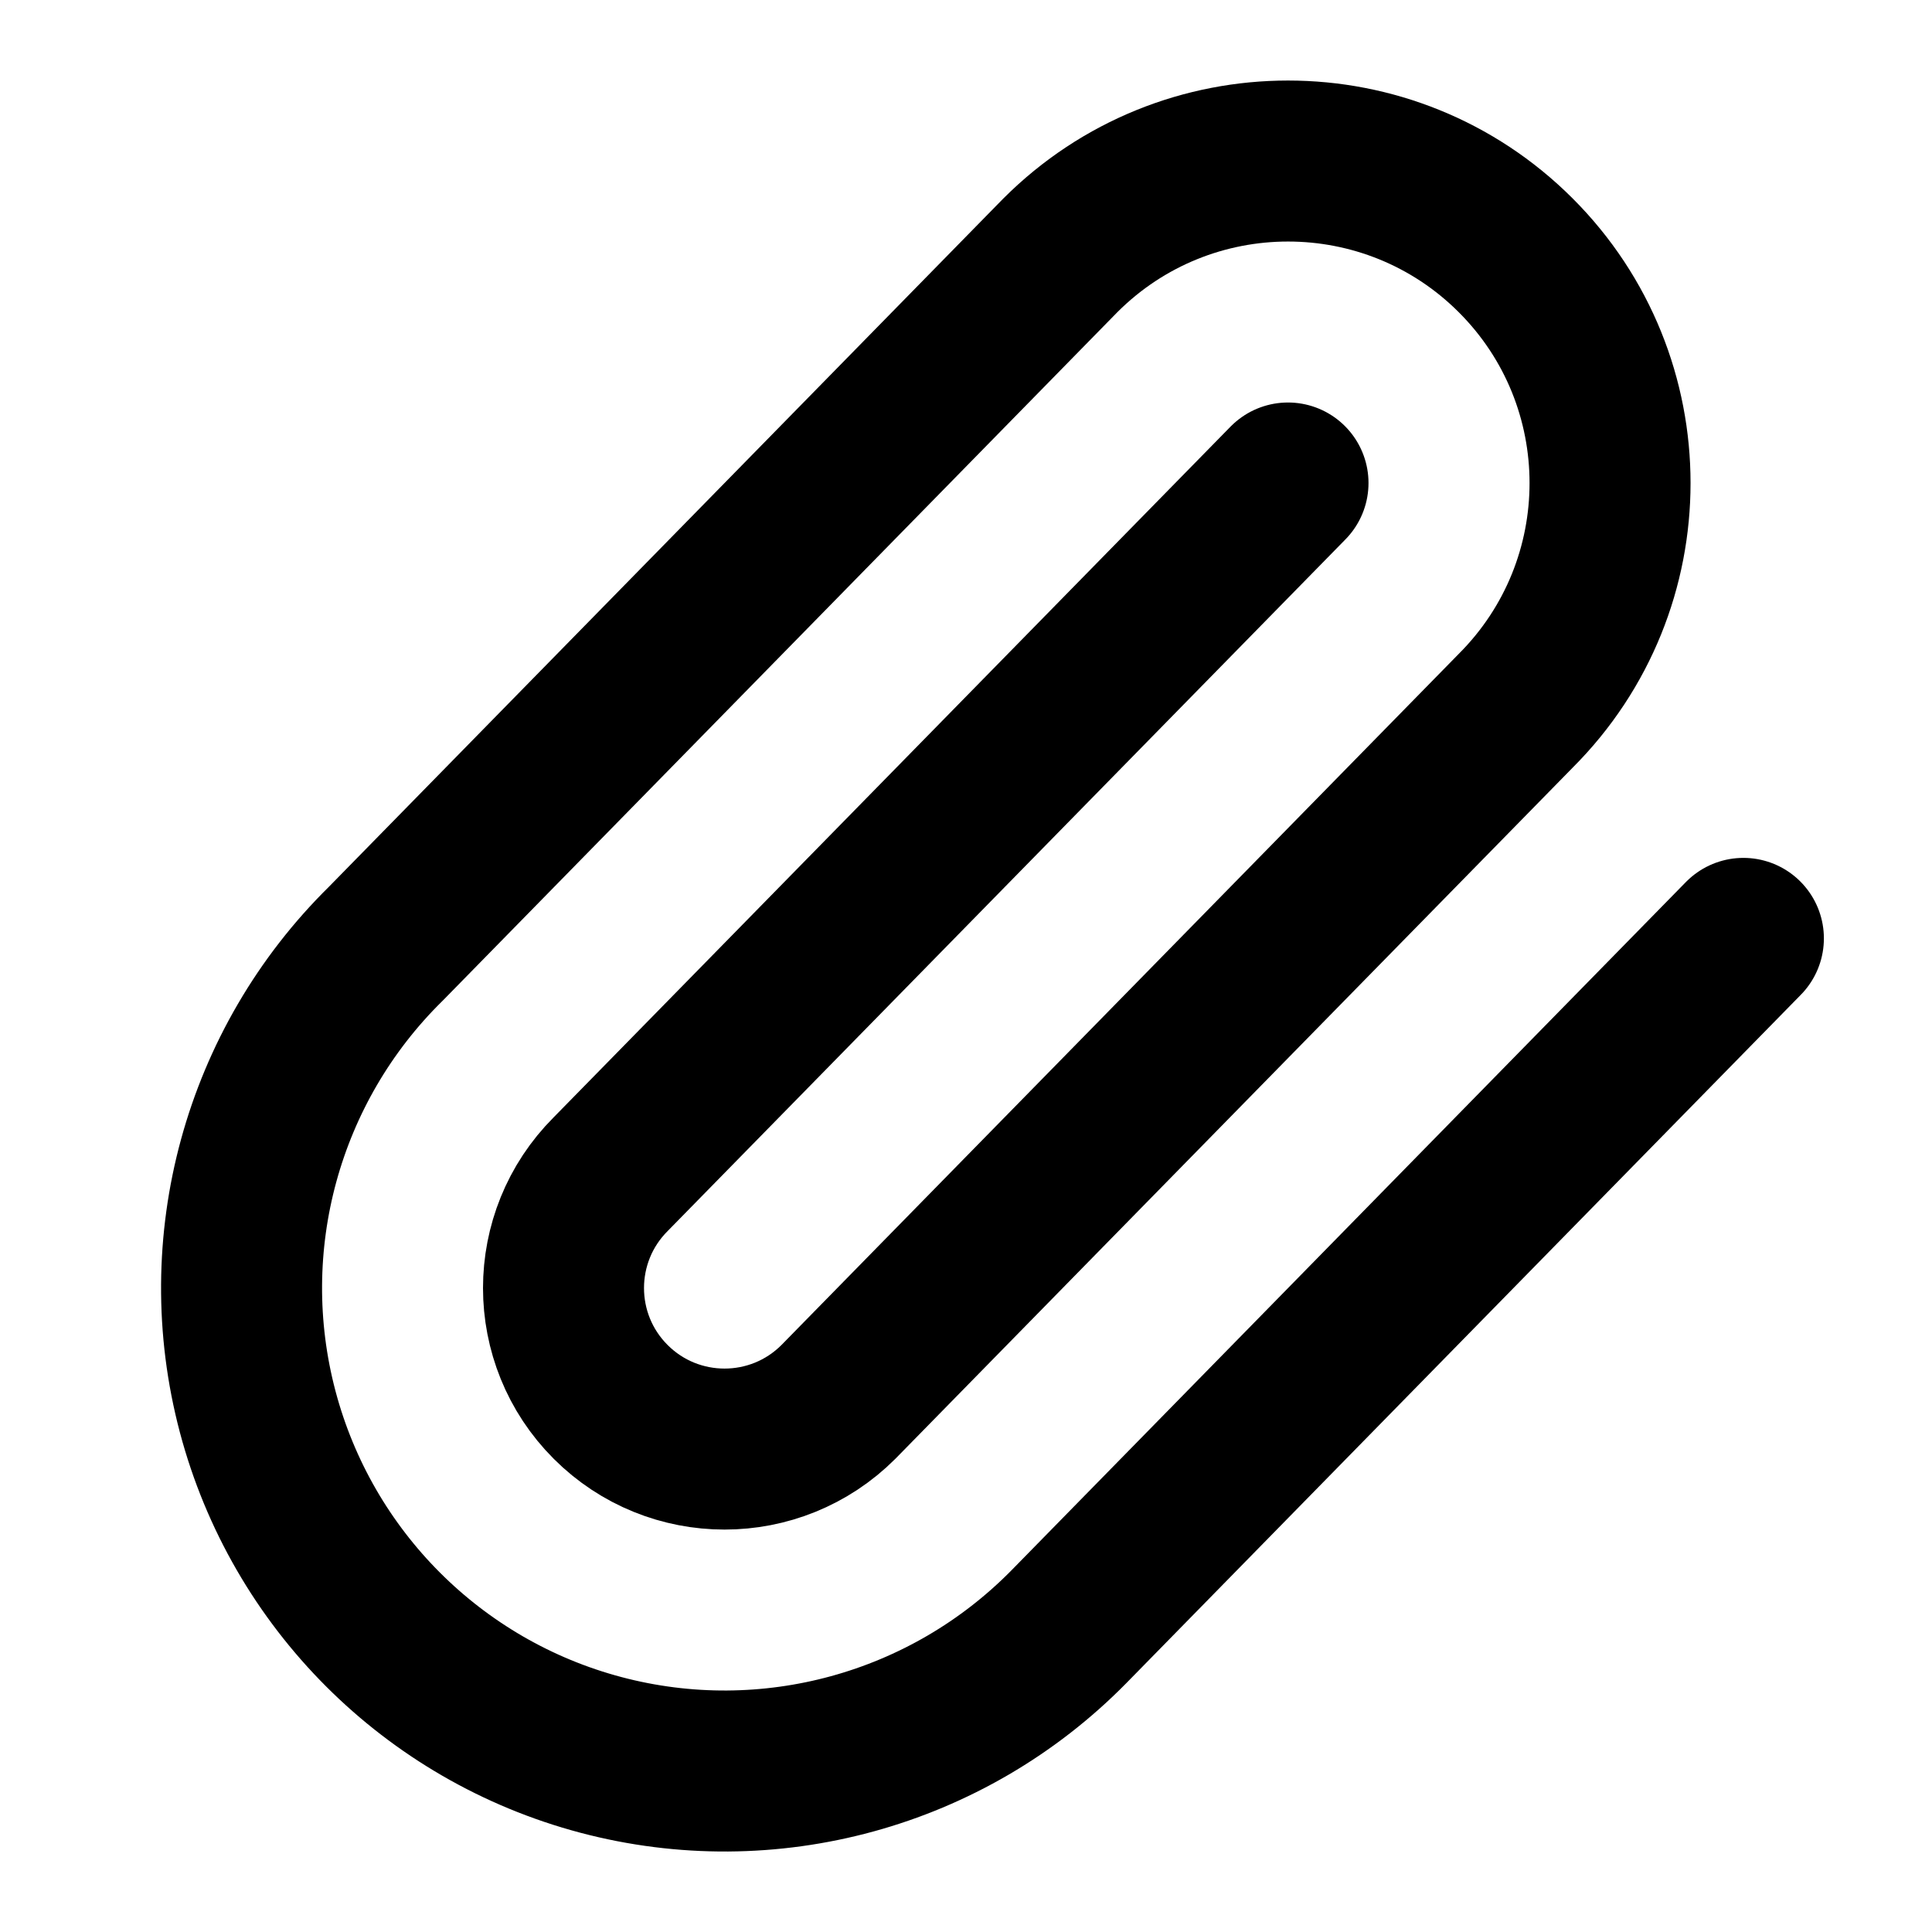
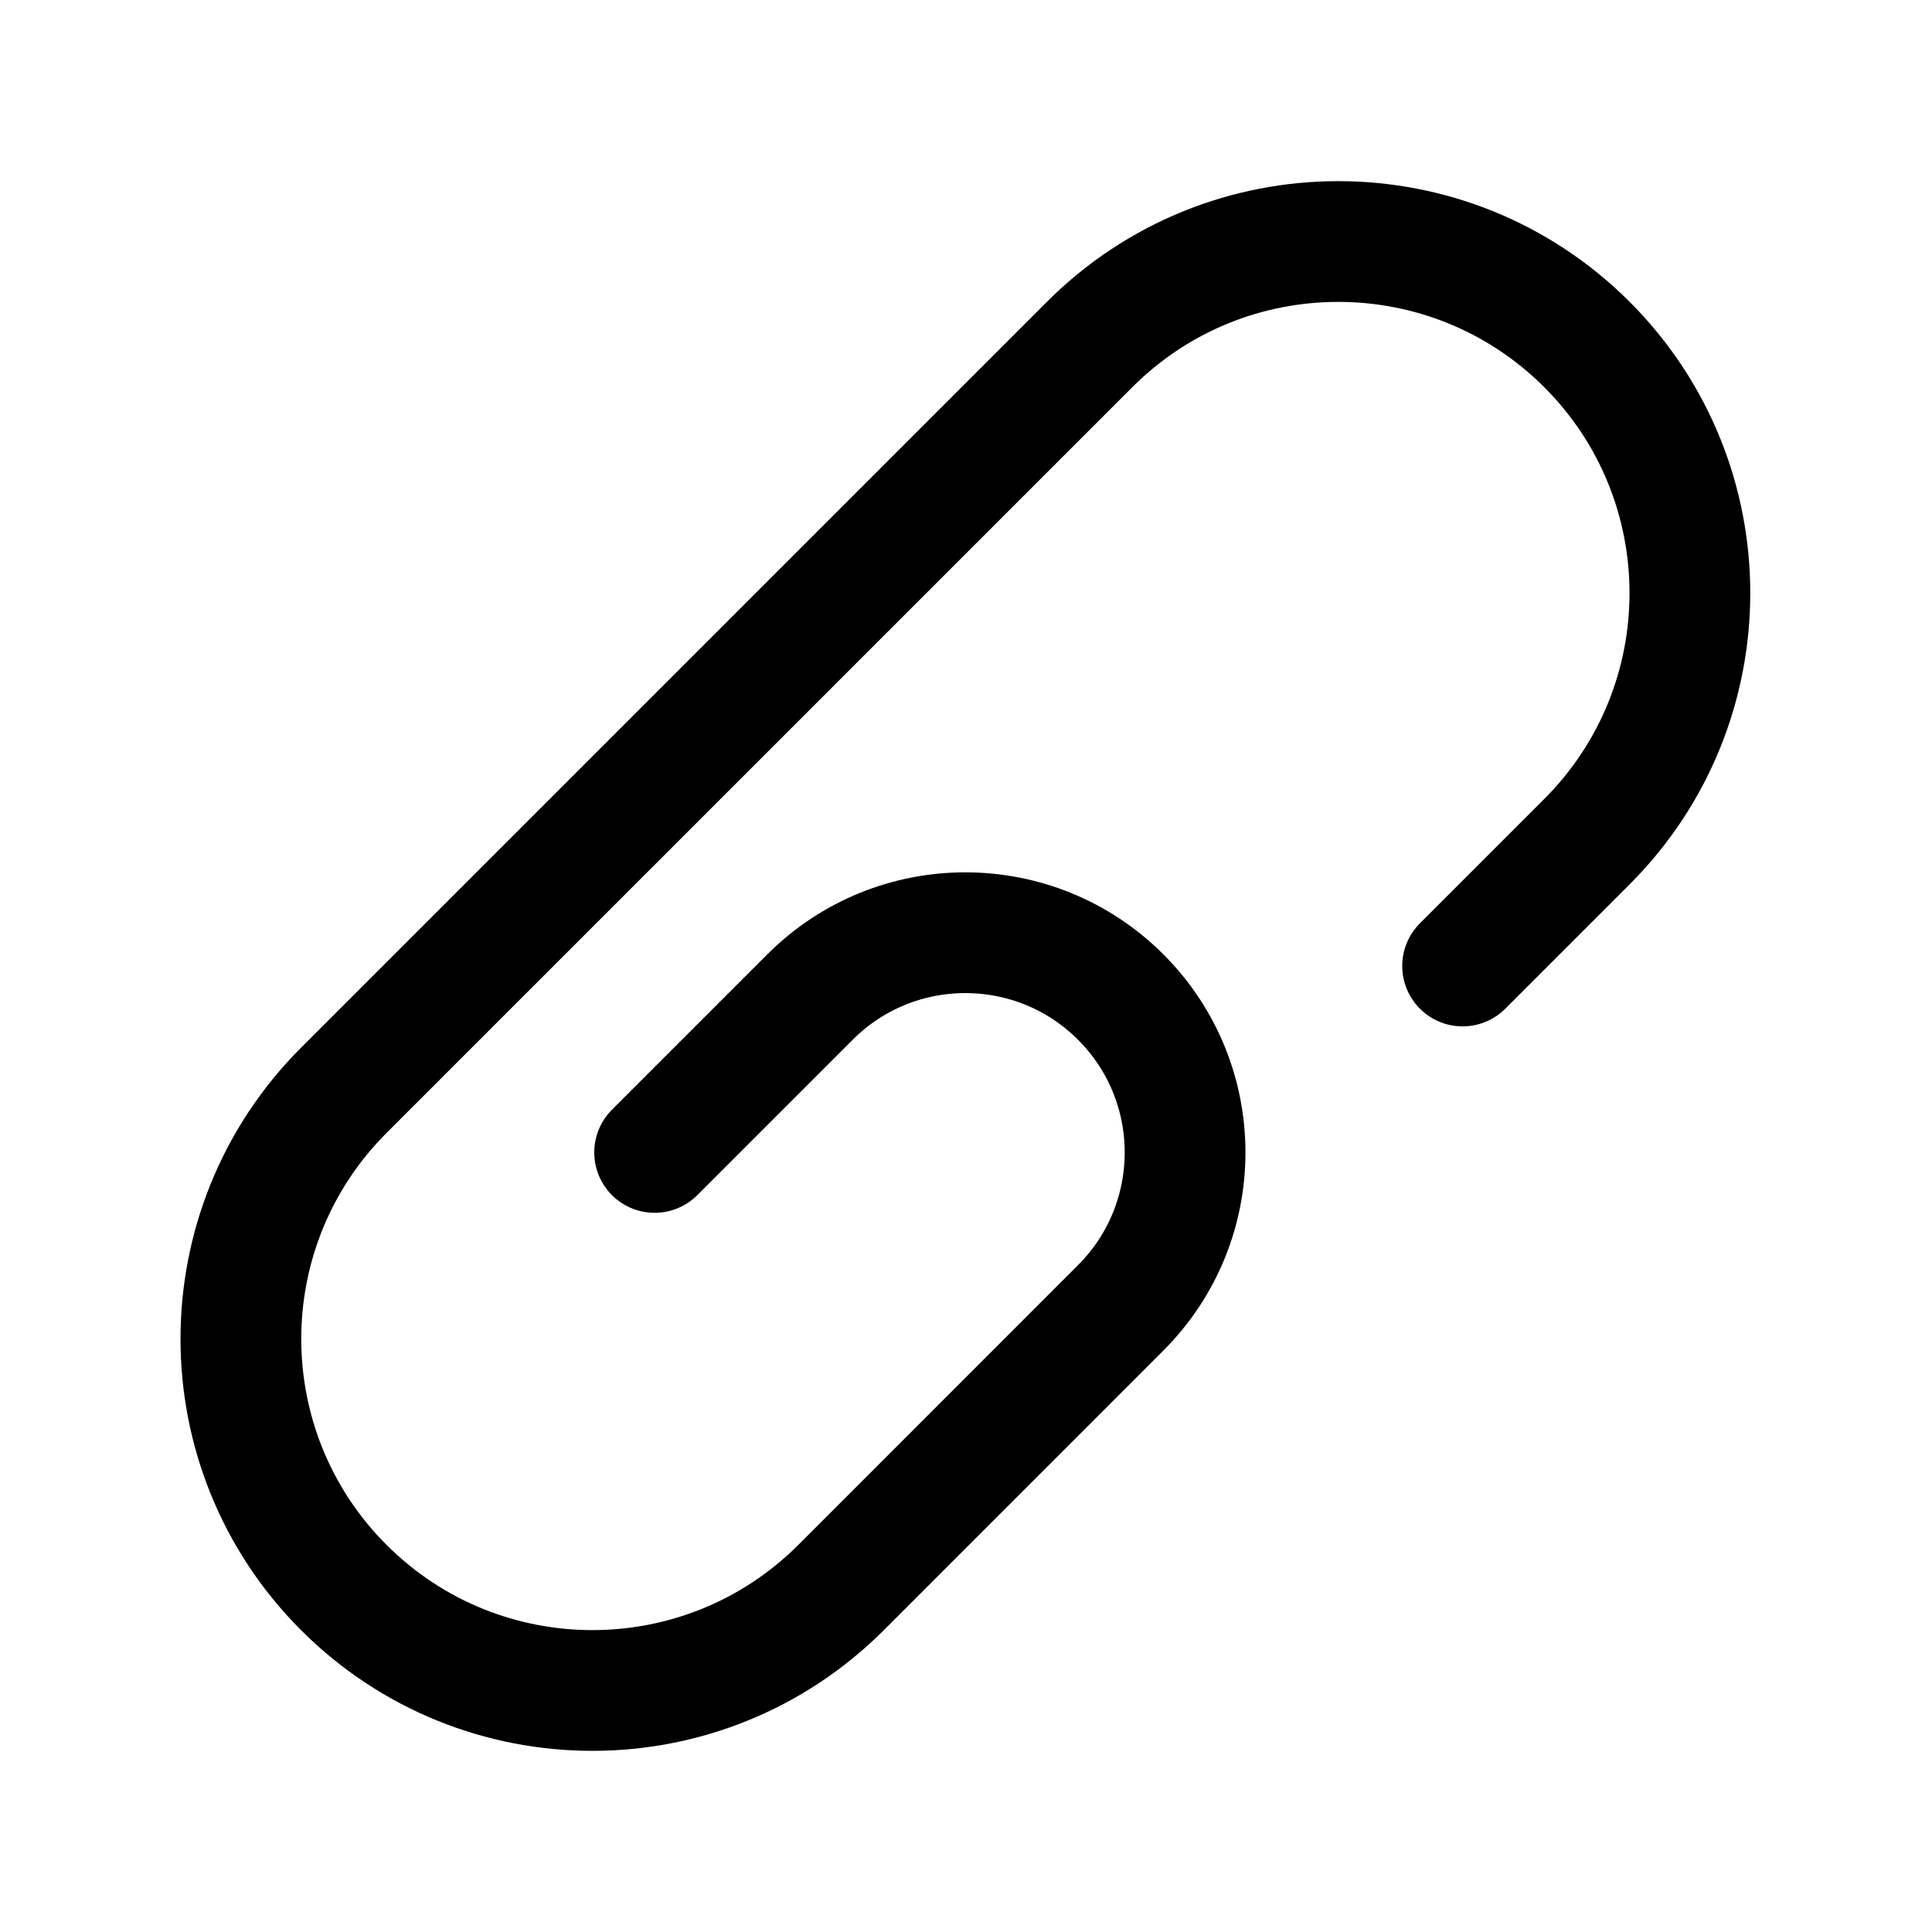
- <svg xmlns="http://www.w3.org/2000/svg" viewBox="0 0 24 24" fill="none" stroke="#000" stroke-width="2" stroke-linecap="round" stroke-linejoin="round">
-   <path d="m16 6-8.414 8.586a2 2 0 0 0 2.829 2.829l8.414-8.586a4 4 0 1 0-5.657-5.657l-8.379 8.551a6 6 0 1 0 8.485 8.485l8.379-8.551" />
+ <svg xmlns="http://www.w3.org/2000/svg" viewBox="0 0 24 24" width="24" height="24" color="currentColor" fill="none" stroke="currentColor" stroke-width="1.5" stroke-linecap="round" stroke-linejoin="round">
+   <path d="M18.169 12L19.713 10.456C21.419 8.75 21.419 5.985 19.713 4.279C18.007 2.574 15.242 2.574 13.536 4.279L4.271 13.544C2.566 15.25 2.566 18.015 4.271 19.721C5.977 21.426 8.742 21.426 10.448 19.721L13.922 16.246C14.988 15.18 14.988 13.452 13.922 12.386C12.856 11.32 11.128 11.32 10.062 12.386L8.132 14.316" />
</svg>
